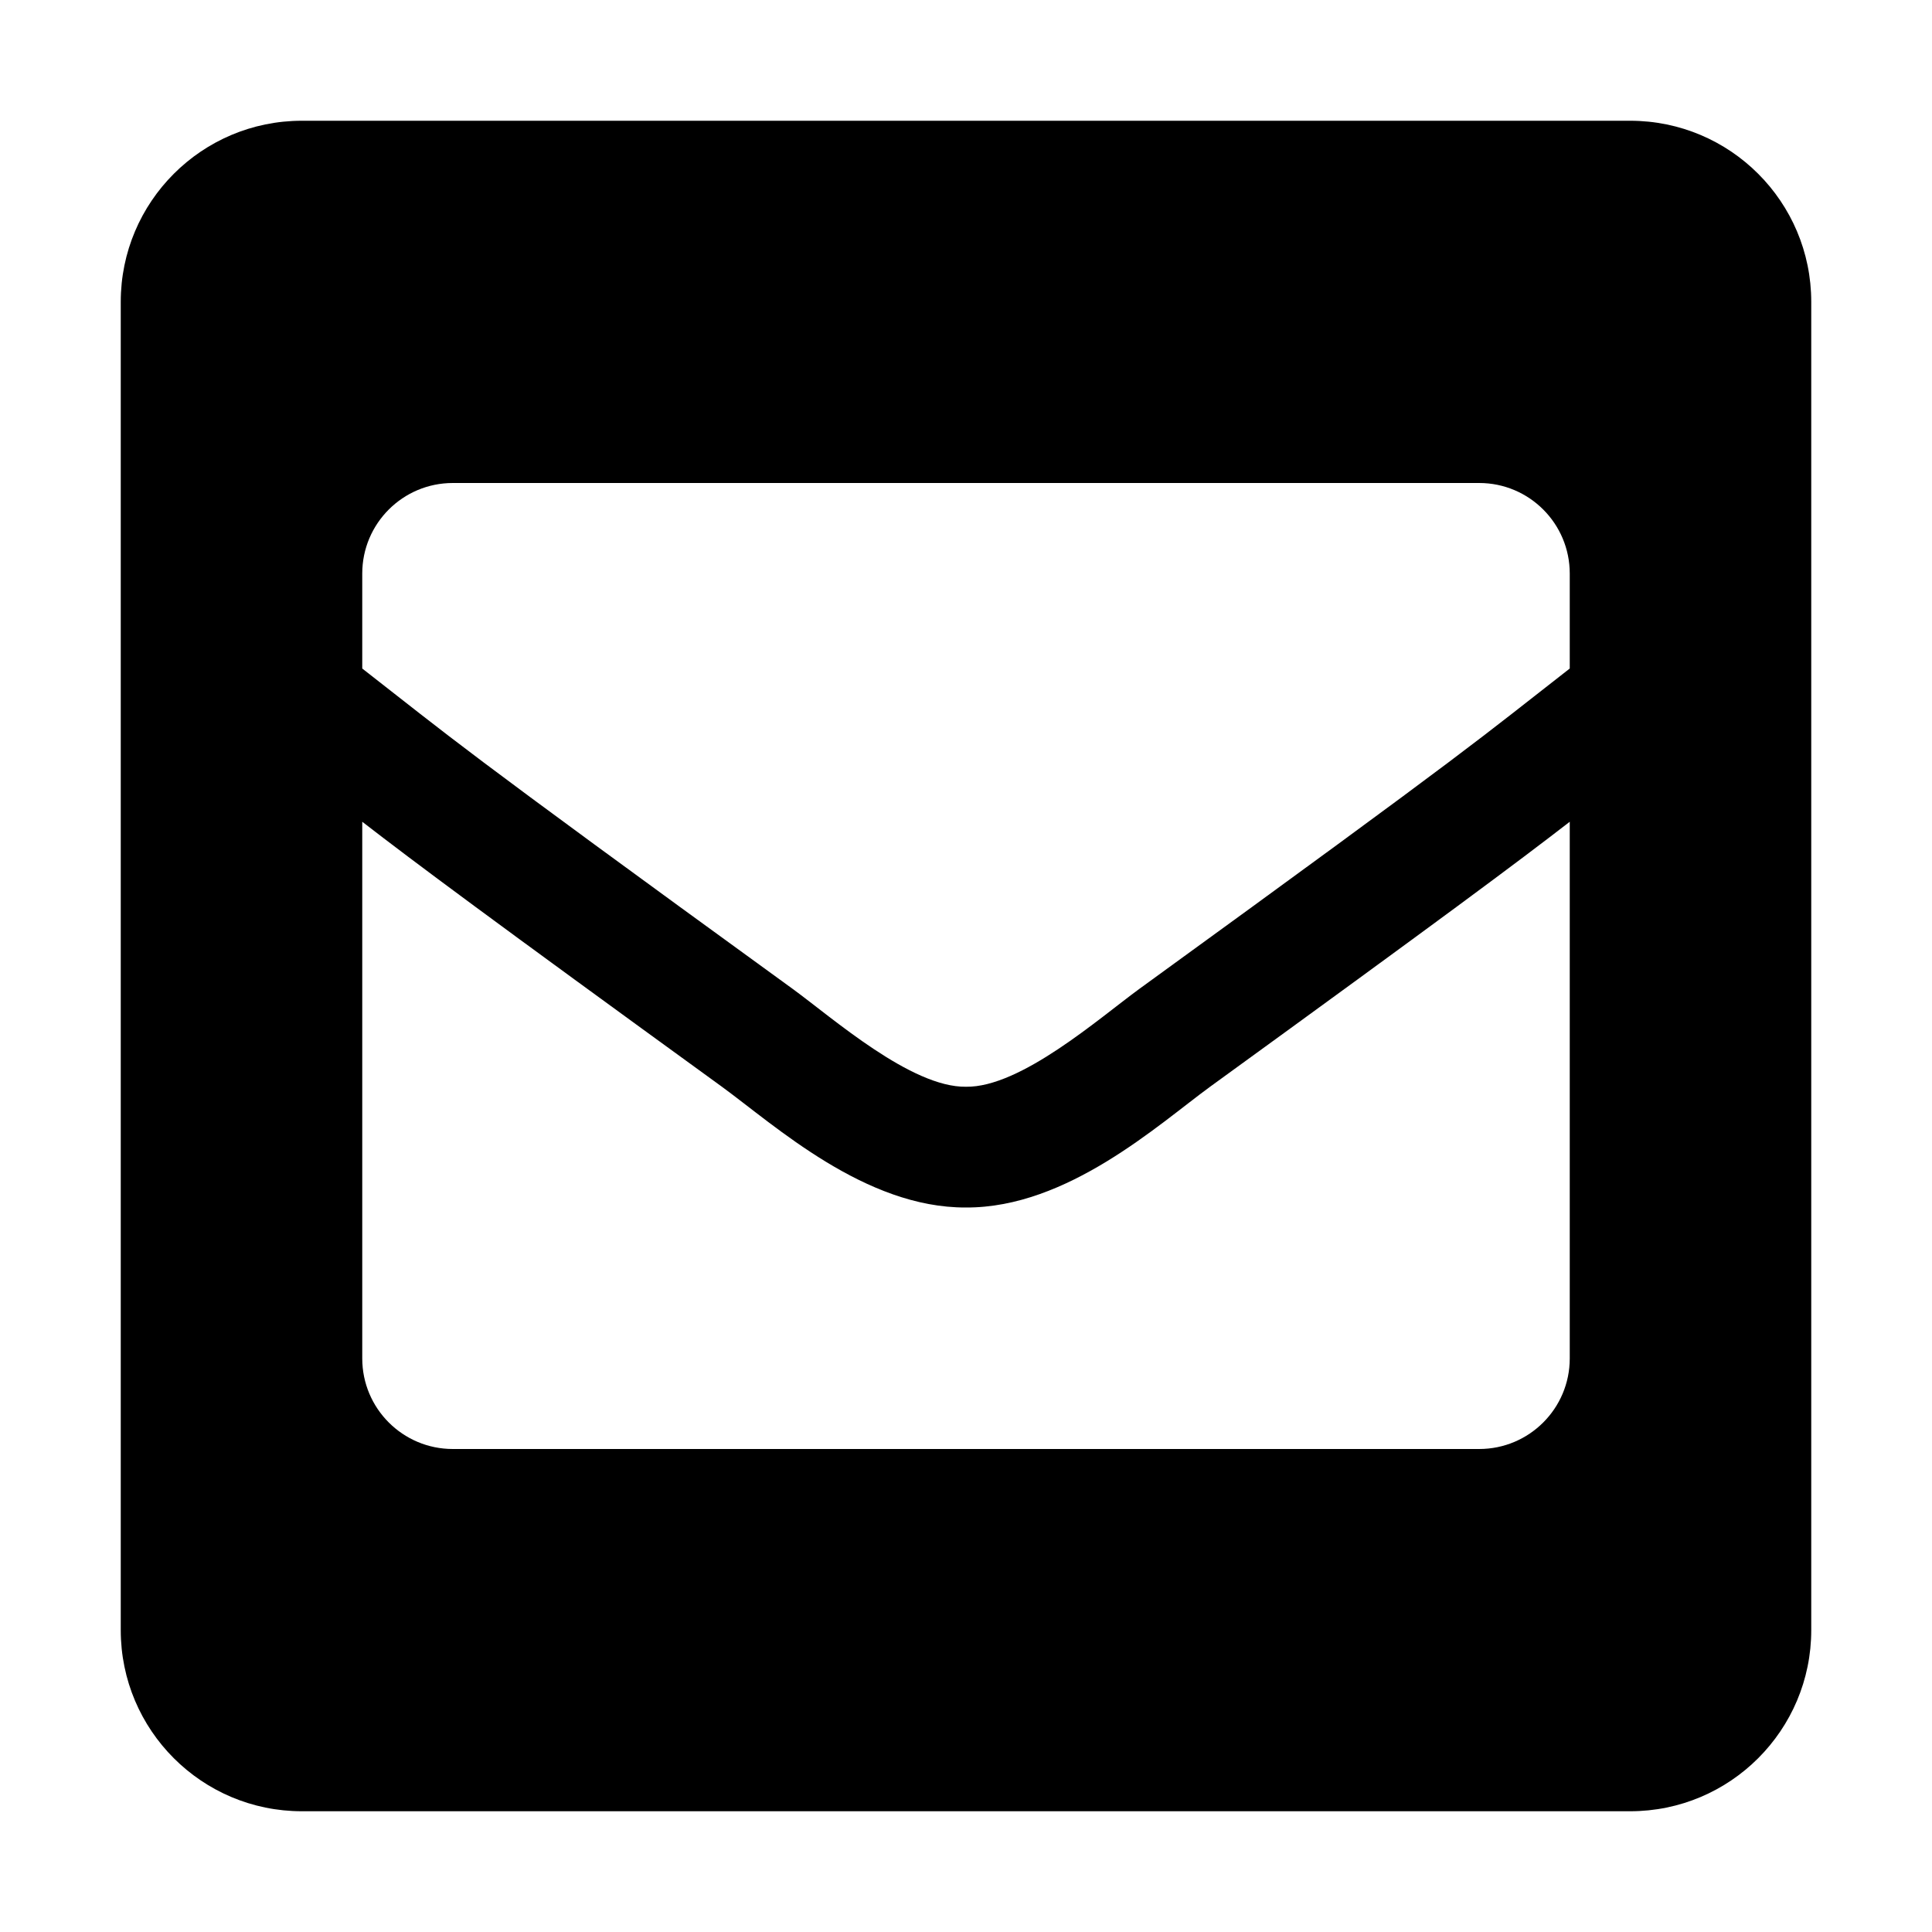
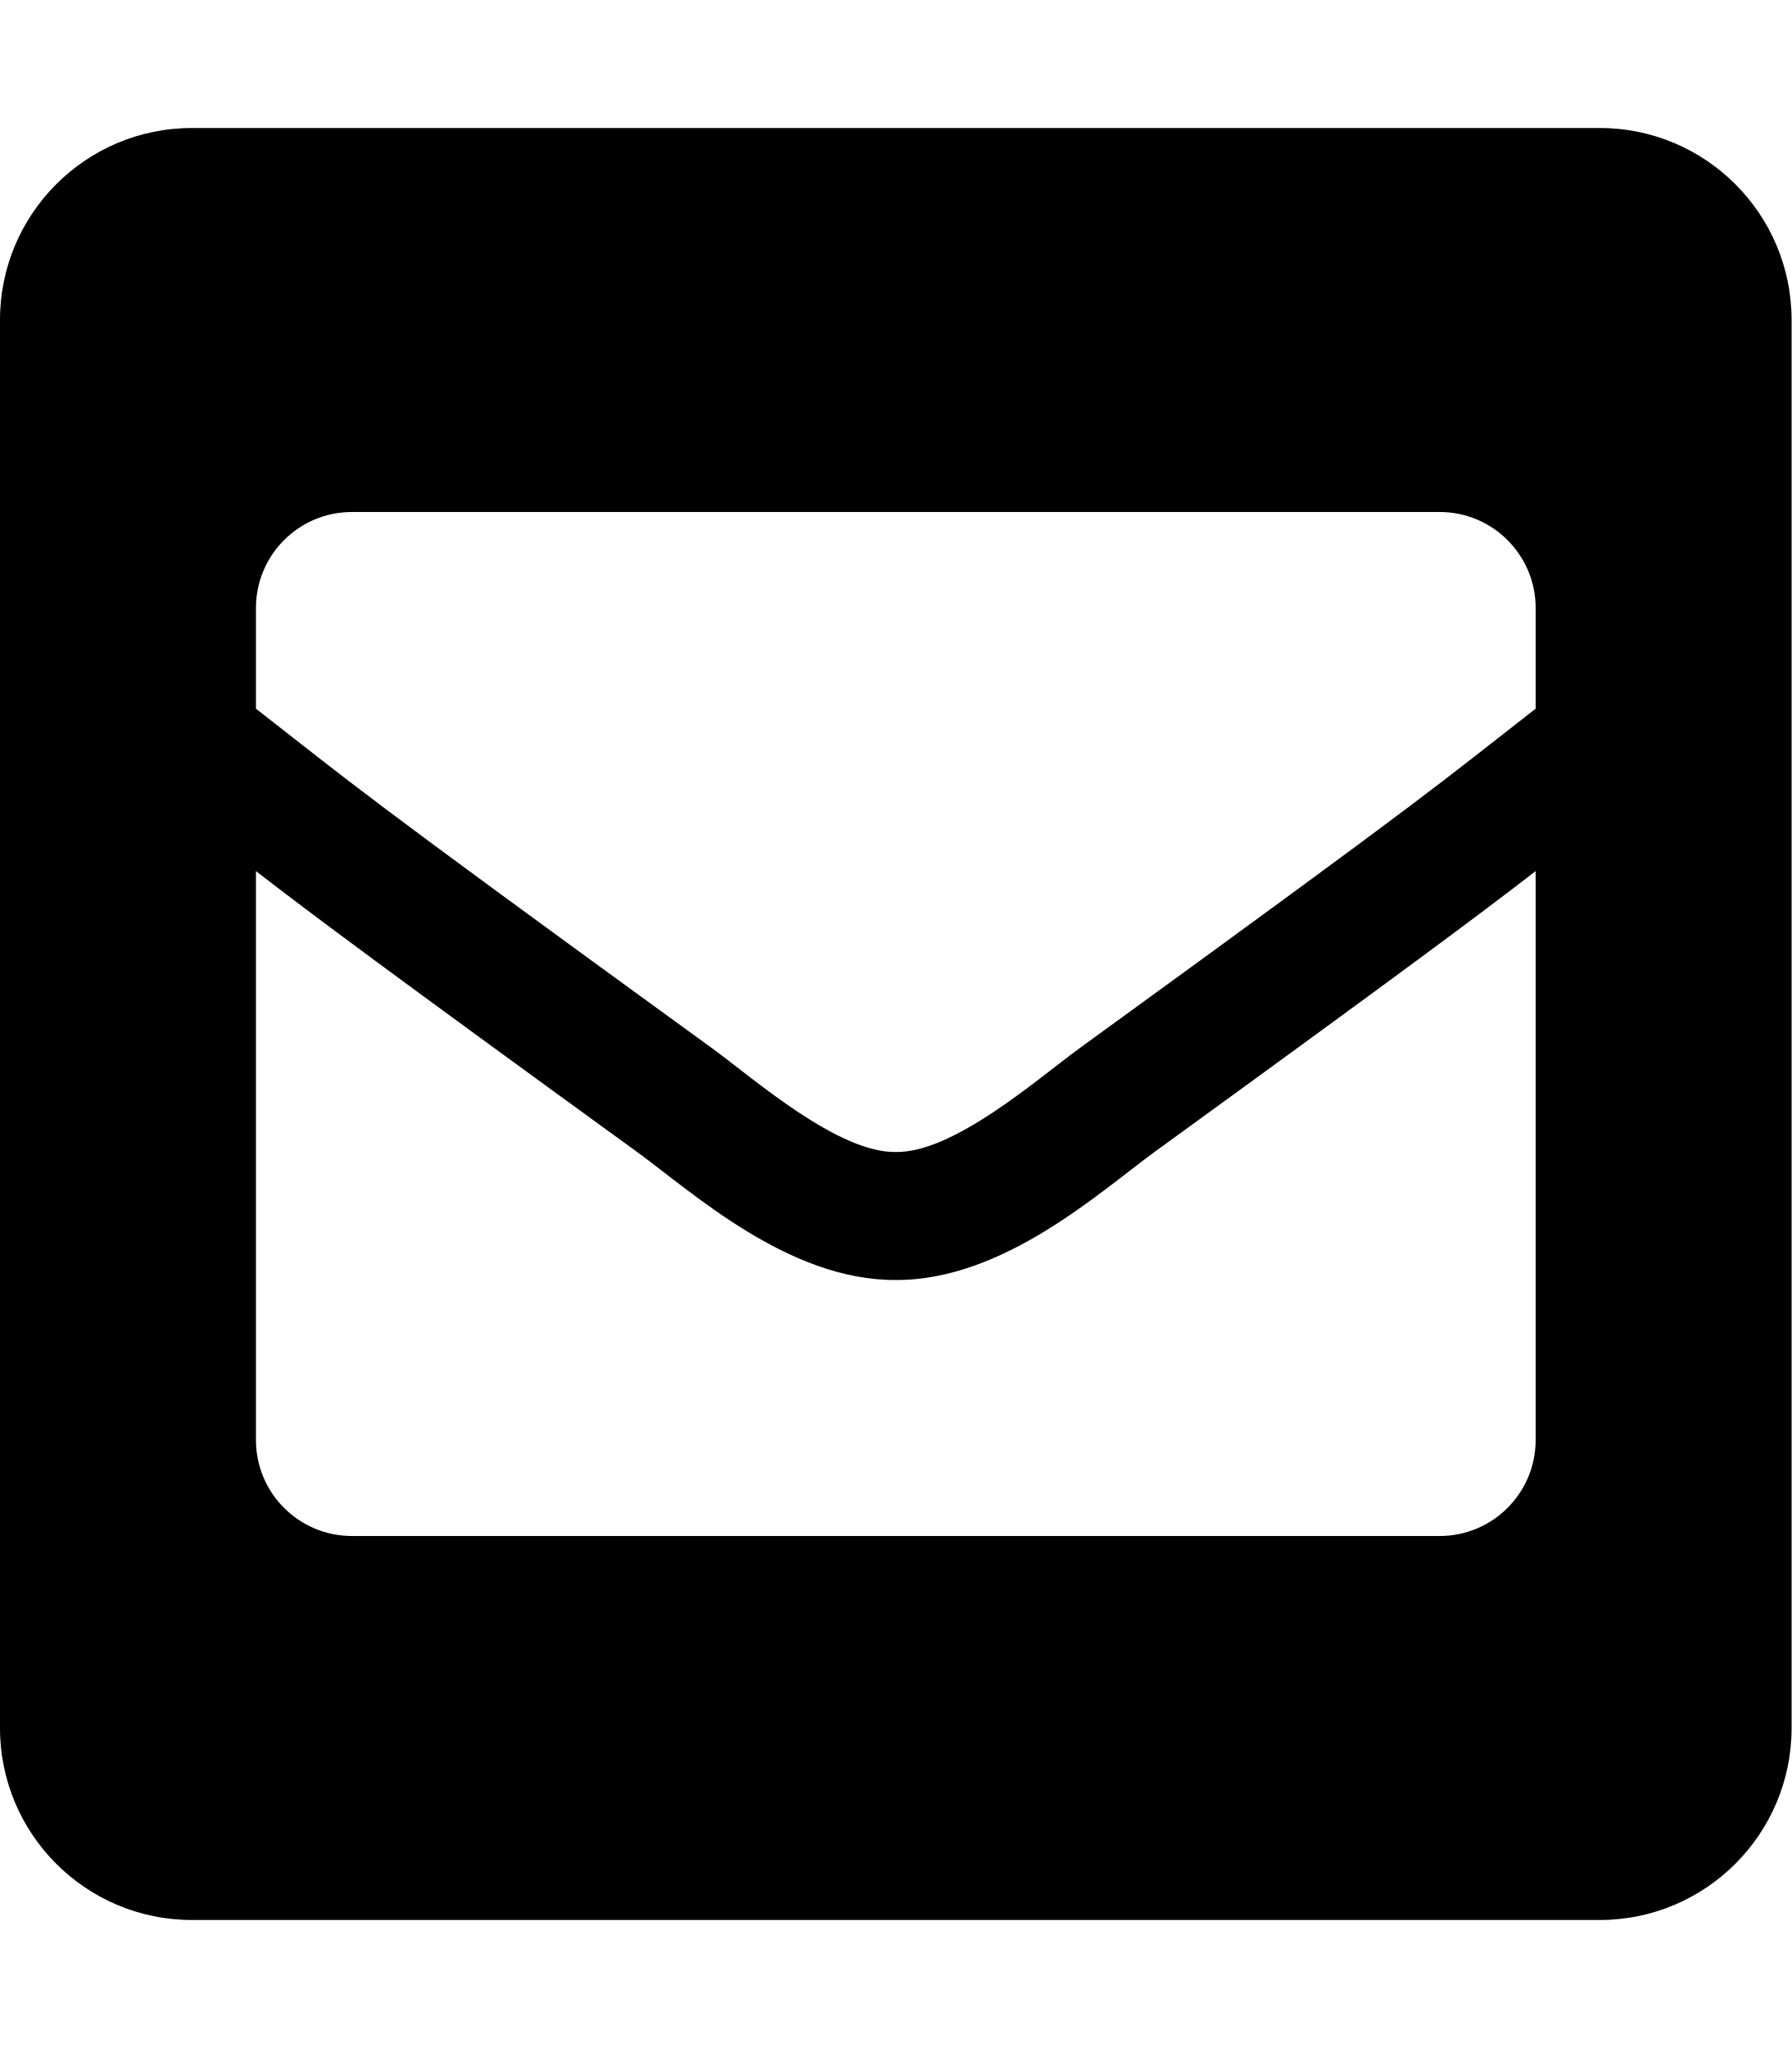
- <svg xmlns="http://www.w3.org/2000/svg" width="128" height="128" viewBox="0 0 448 512">
+ <svg xmlns="http://www.w3.org/2000/svg" viewBox="0 0 448 512">
  <path d="M400 32H48C21.49 32 0 53.49 0 80v352c0 26.51 21.49 48 48 48h352c26.51 0 48-21.49 48-48V80c0-26.51-21.49-48-48-48zM178.117 262.104C87.429 196.287 88.353 196.121 64 177.167V152c0-13.255 10.745-24 24-24h272c13.255 0 24 10.745 24 24v25.167c-24.371 18.969-23.434 19.124-114.117 84.938-10.5 7.655-31.392 26.12-45.883 25.894-14.503.218-35.367-18.227-45.883-25.895zM384 217.775V360c0 13.255-10.745 24-24 24H88c-13.255 0-24-10.745-24-24V217.775c13.958 10.794 33.329 25.236 95.303 70.214 14.162 10.341 37.975 32.145 64.694 32.01 26.887.134 51.037-22.041 64.72-32.025 61.958-44.965 81.325-59.406 95.283-70.199z" />
</svg>
